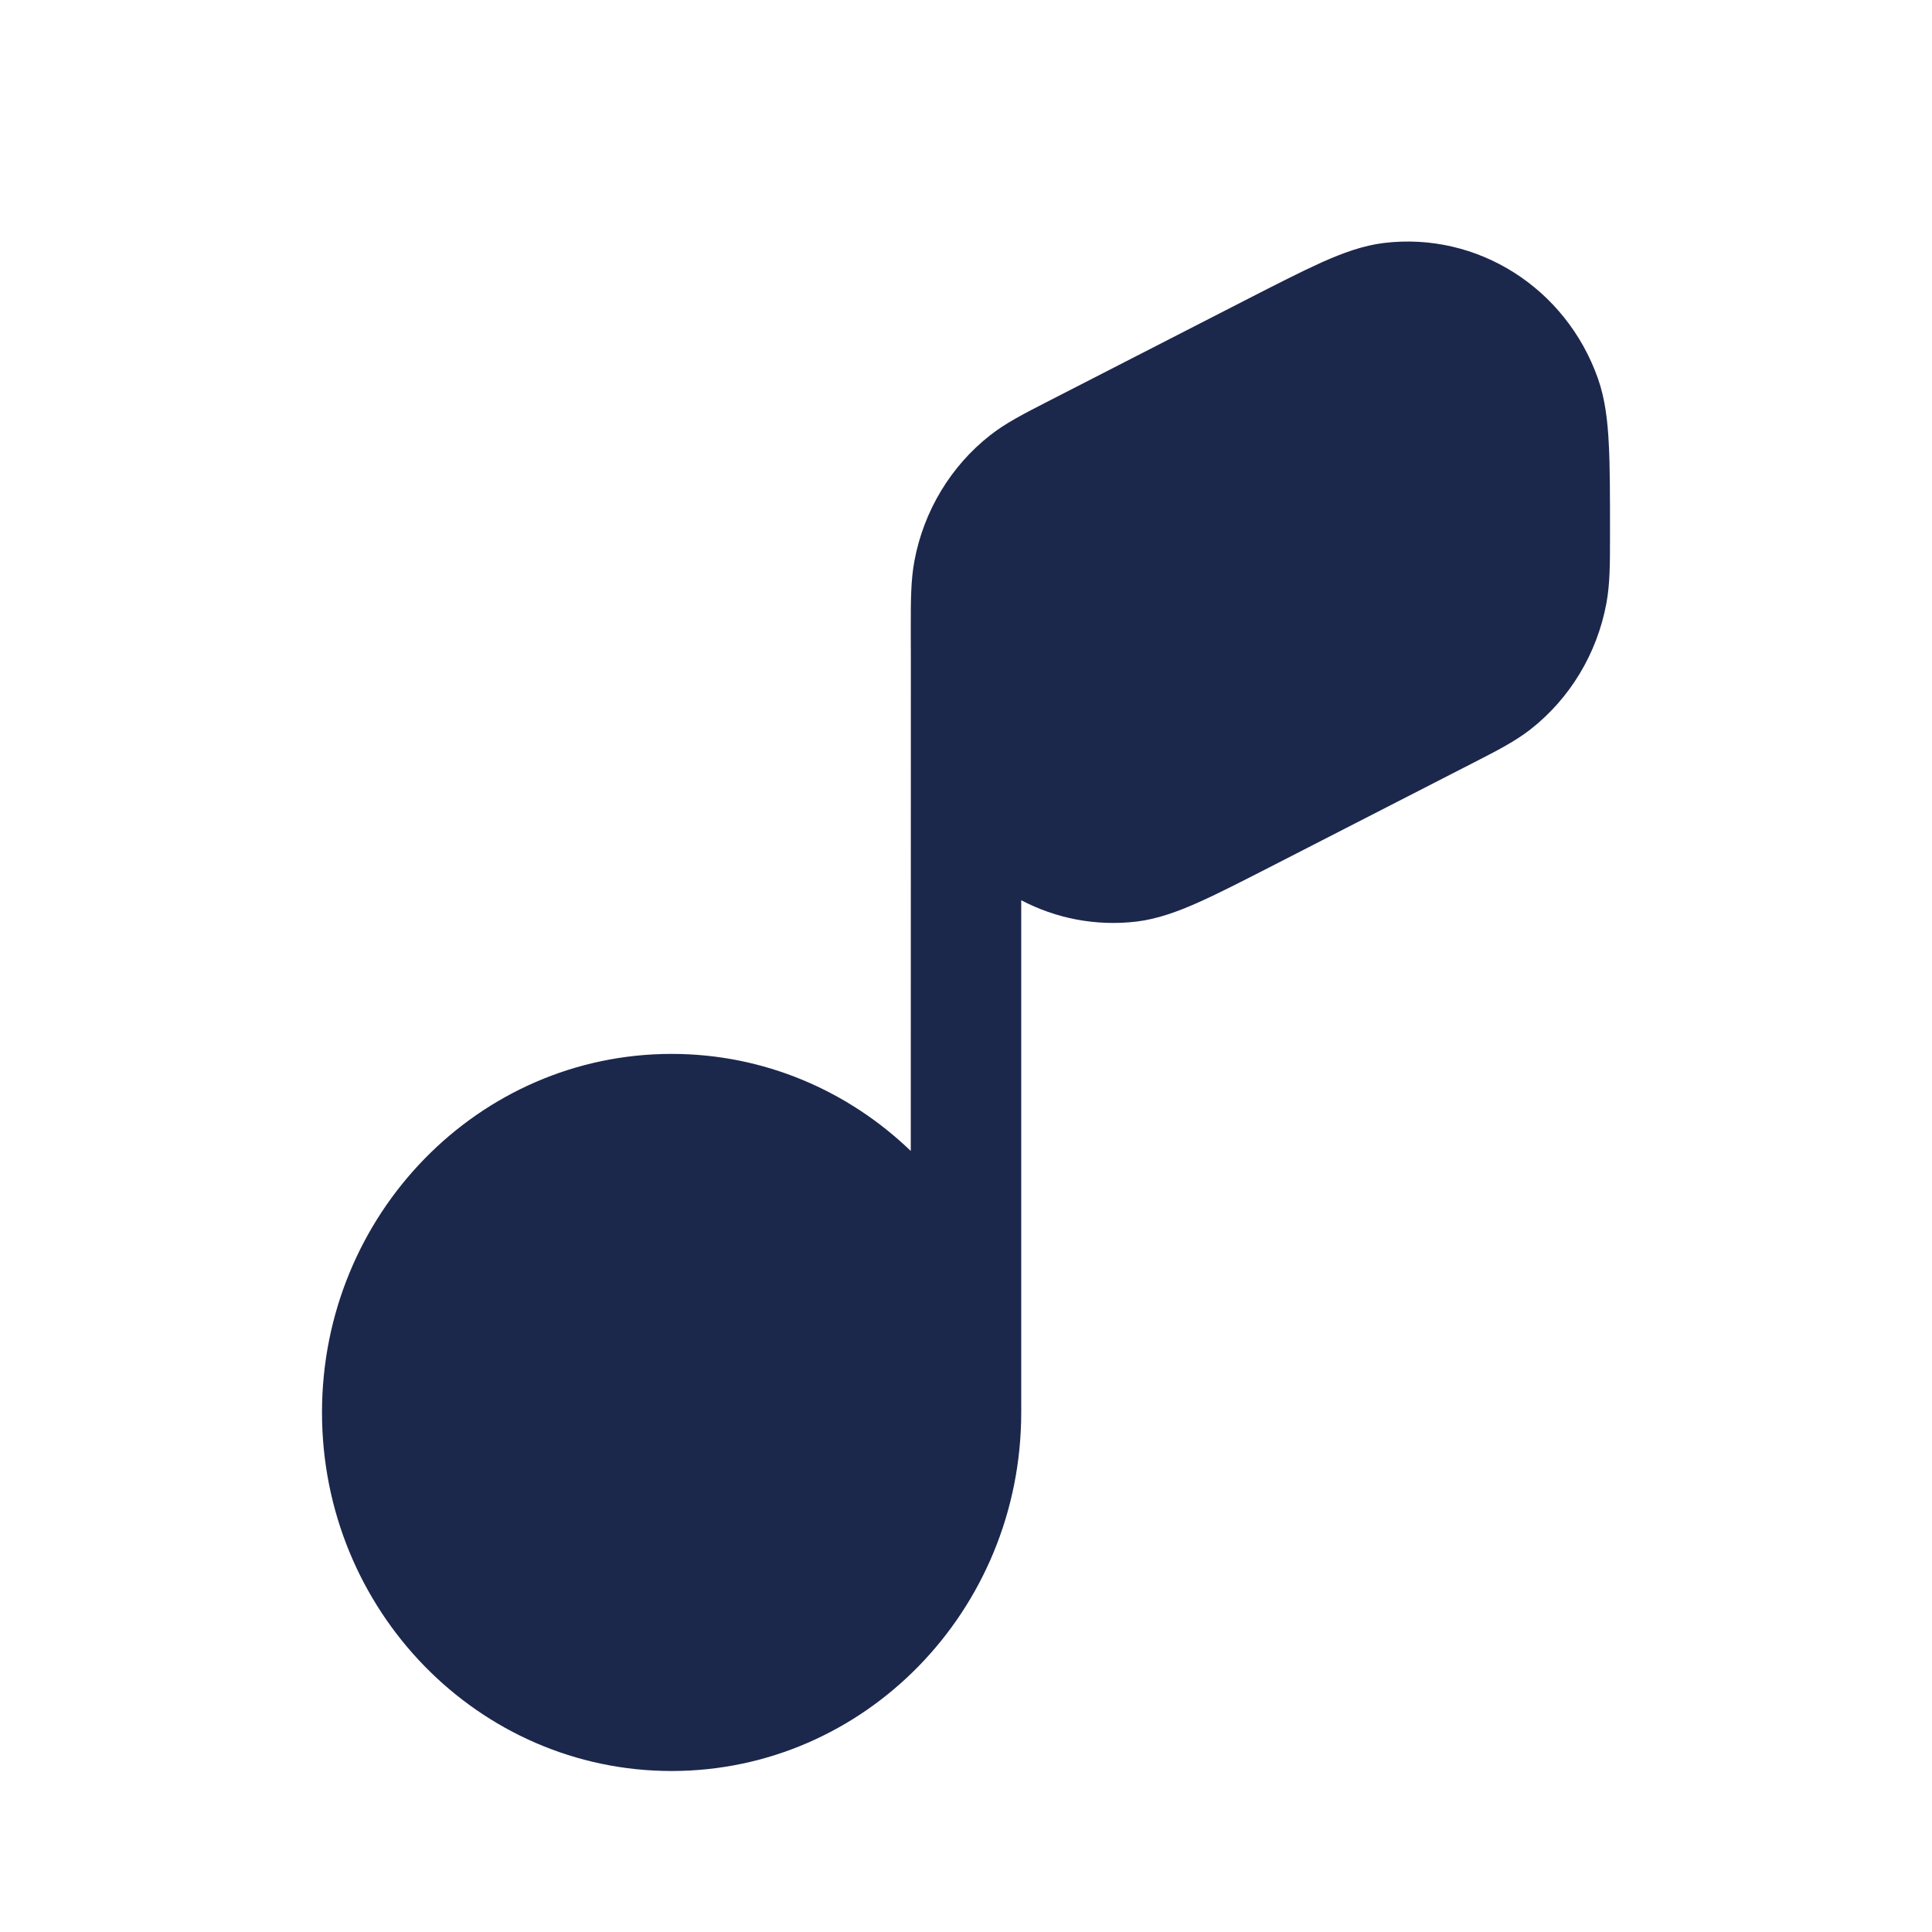
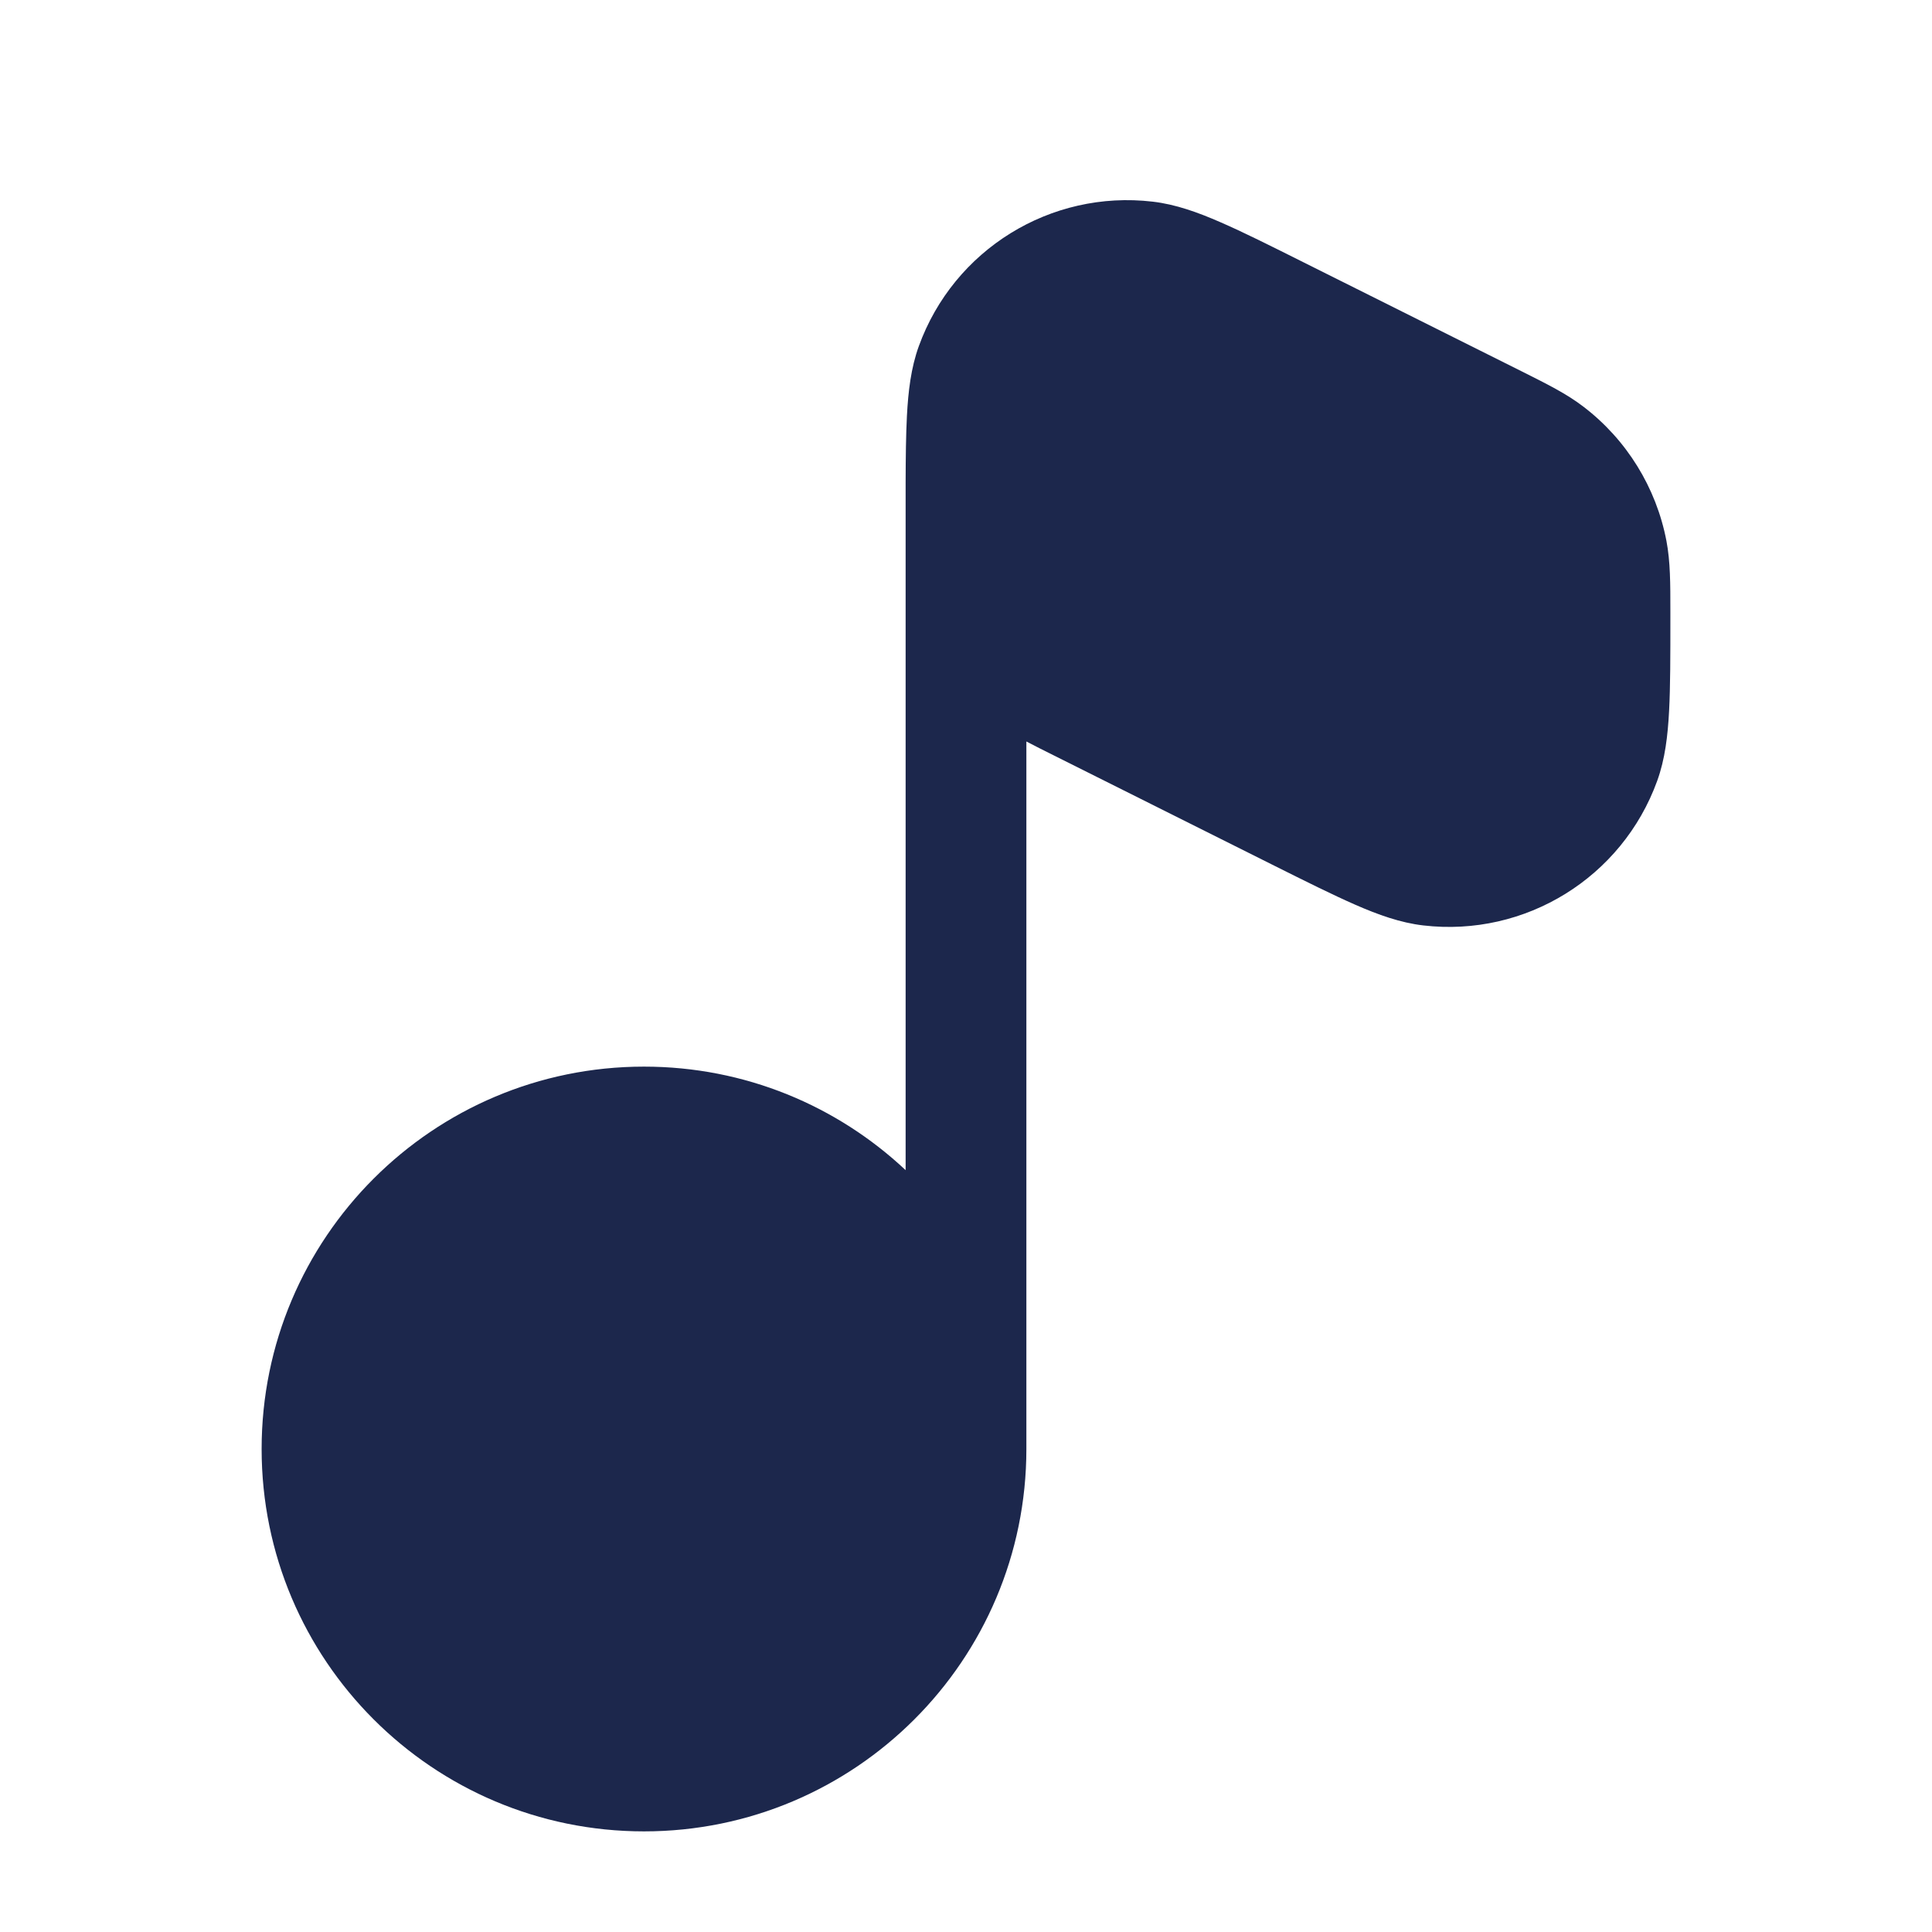
<svg xmlns="http://www.w3.org/2000/svg" width="800px" height="800px" viewBox="0 0 24 24" fill="none">
-   <path d="M19.85 4.701C19.452 3.576 18.353 2.879 17.194 3.018C16.933 3.049 16.68 3.143 16.423 3.257C16.168 3.372 15.857 3.531 15.474 3.727L12.999 4.996C12.715 5.142 12.492 5.256 12.301 5.406C11.811 5.79 11.475 6.347 11.359 6.969C11.314 7.211 11.314 7.466 11.314 7.792L11.314 7.87C11.314 7.974 11.314 8.074 11.315 8.17L11.314 14.298C10.537 13.55 9.492 13.092 8.343 13.092C5.944 13.092 4 15.087 4 17.546C4 20.006 5.944 22 8.343 22C10.741 22 12.686 20.006 12.686 17.546V11.183C13.116 11.409 13.612 11.508 14.12 11.448C14.381 11.416 14.634 11.323 14.891 11.208C15.146 11.094 15.457 10.934 15.84 10.738L18.315 9.469C18.6 9.323 18.822 9.209 19.013 9.06C19.504 8.675 19.839 8.118 19.955 7.496C20 7.254 20 6.999 20 6.673L20 6.596C20 6.157 20 5.8 19.985 5.515C19.971 5.228 19.939 4.954 19.85 4.701Z" fill="#1C274C" />
+   <path d="M14.319 2.505C13.051 2.357 11.849 3.1 11.414 4.3C11.316 4.57 11.282 4.863 11.266 5.169C11.254 5.4 11.251 5.676 11.25 6L11.25 6.455C11.25 6.46 11.25 6.465 11.25 6.469V14.536C10.4 13.738 9.257 13.25 8 13.25C5.377 13.25 3.25 15.377 3.25 18C3.25 20.623 5.377 22.75 8 22.75C10.623 22.75 12.75 20.623 12.75 18V9.211C12.855 9.266 12.968 9.323 13.093 9.385L15.8 10.739C16.218 10.948 16.559 11.118 16.838 11.24C17.119 11.363 17.396 11.463 17.681 11.496C18.949 11.644 20.151 10.9 20.586 9.701C20.684 9.431 20.718 9.138 20.734 8.832C20.75 8.528 20.75 8.148 20.75 7.68L20.75 7.597C20.75 7.249 20.75 6.977 20.701 6.719C20.574 6.056 20.207 5.462 19.67 5.052C19.462 4.892 19.218 4.771 18.907 4.615L16.2 3.262C15.782 3.053 15.441 2.882 15.162 2.761C14.881 2.638 14.604 2.538 14.319 2.505Z" fill="#1C274C" />
</svg>
